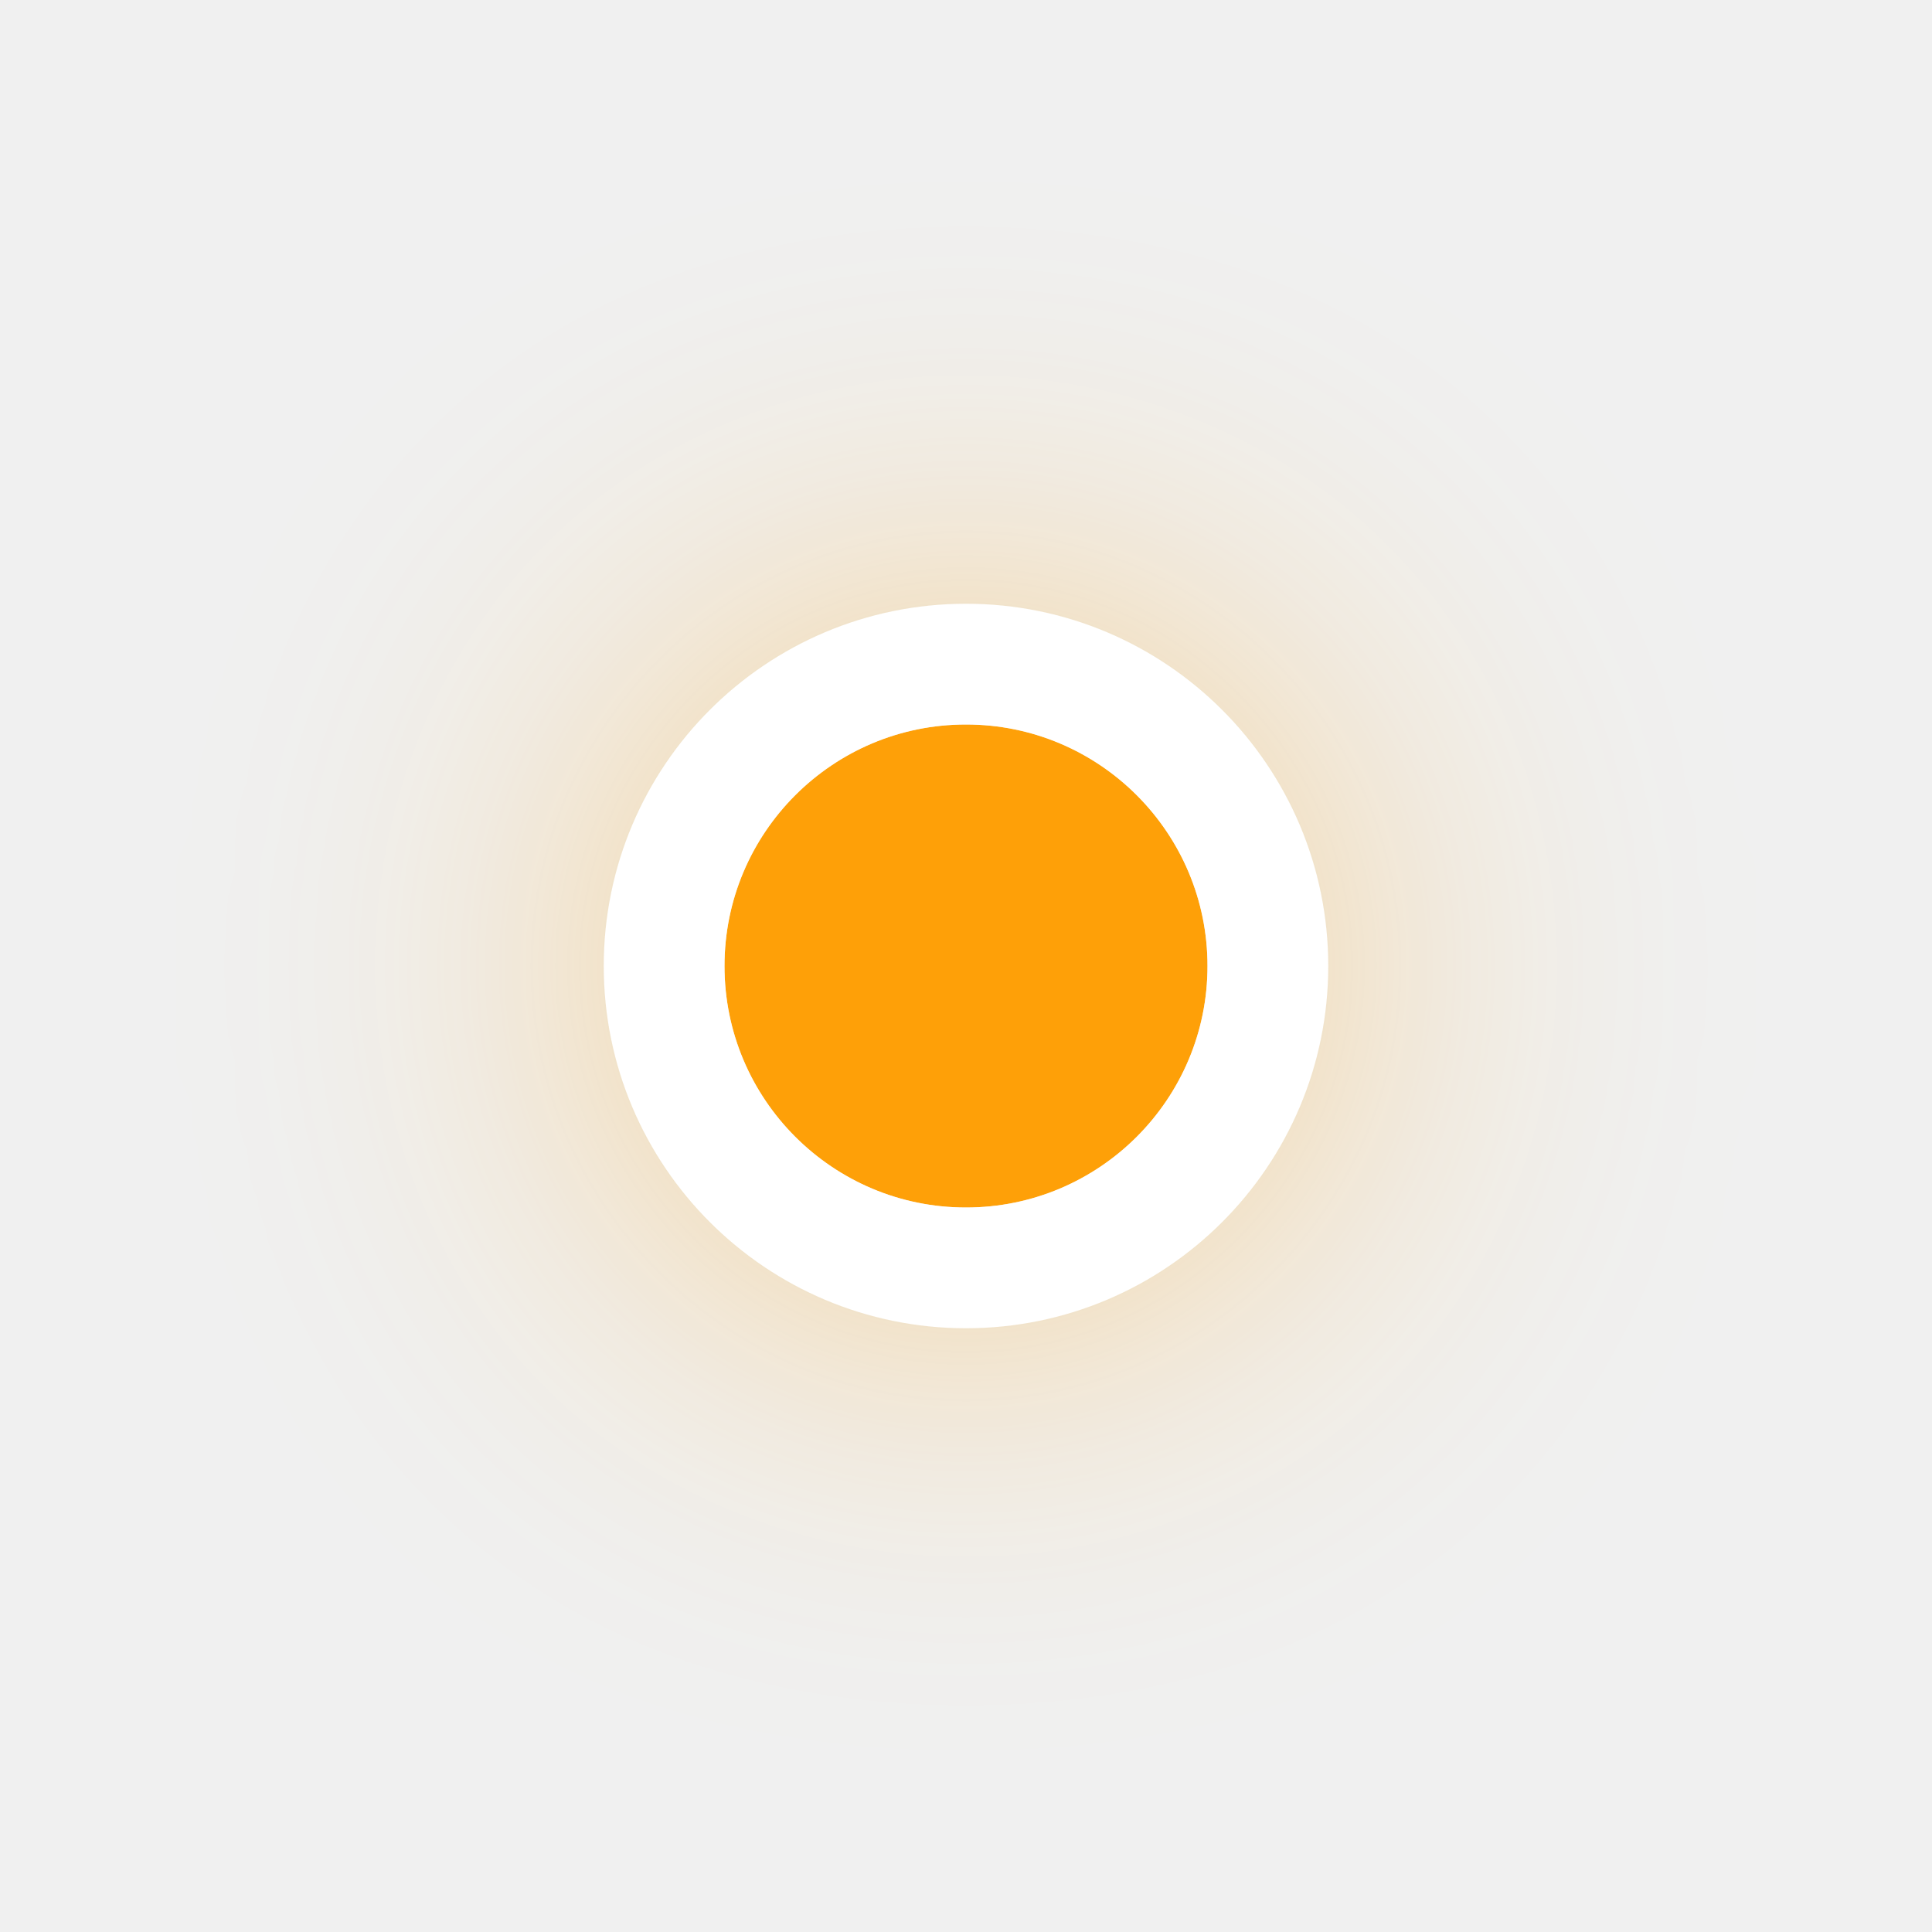
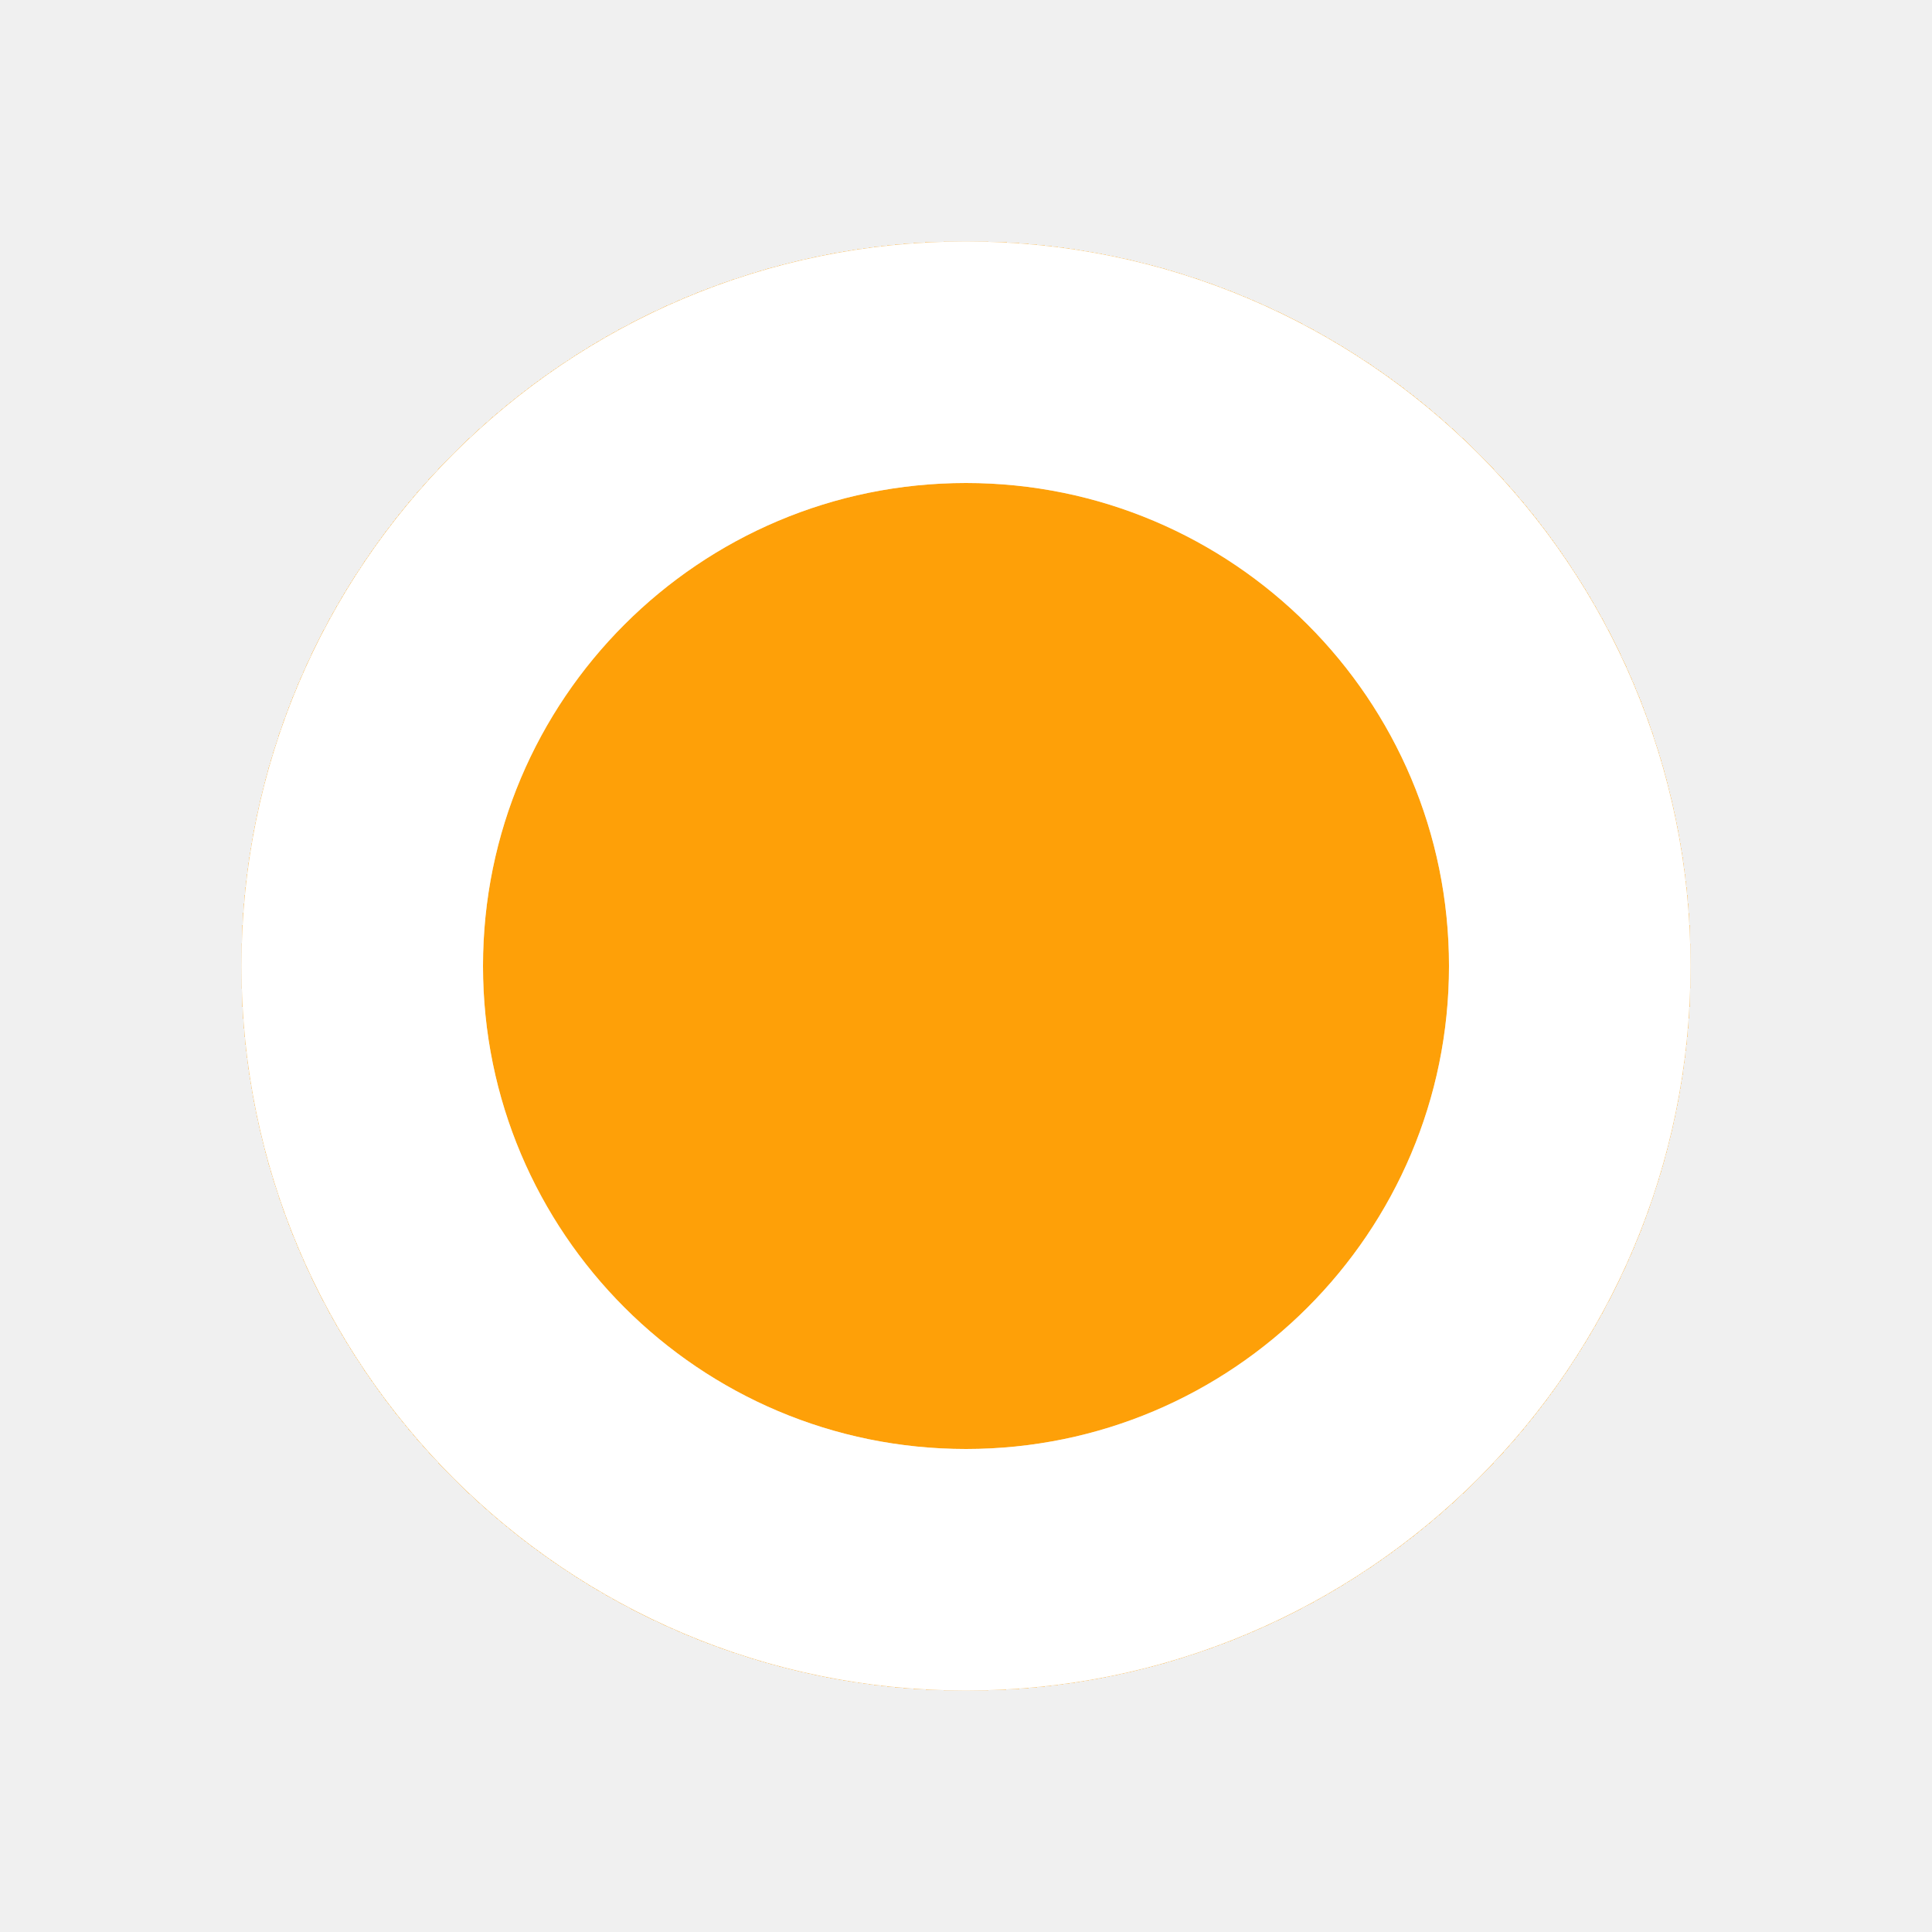
- <svg xmlns="http://www.w3.org/2000/svg" width="32" height="32" viewBox="0 0 32 32" fill="none">
-   <g filter="url(#filter0_d_1201_60483)">
-     <path d="M20 16C20 18.209 18.209 20 16 20C13.791 20 12 18.209 12 16C12 13.791 13.791 12 16 12C18.209 12 20 13.791 20 16Z" fill="#FEA008" />
-     <path d="M16 21C18.761 21 21 18.761 21 16C21 13.239 18.761 11 16 11C13.239 11 11 13.239 11 16C11 18.761 13.239 21 16 21Z" stroke="white" stroke-width="2" />
+ <svg xmlns="http://www.w3.org/2000/svg" width="16" height="16" viewBox="0 0 16 16" fill="none">
+   <g filter="url(#filter0_d_1807_849)">
+     <path d="M12 8C12 10.209 10.209 12 8 12C5.791 12 4 10.209 4 8C4 5.791 5.791 4 8 4C10.209 4 12 5.791 12 8Z" fill="#FEA008" />
+     <path d="M8 13C10.761 13 13 10.761 13 8C13 5.239 10.761 3 8 3C5.239 3 3 5.239 3 8C3 10.761 5.239 13 8 13Z" stroke="white" stroke-width="2" />
  </g>
  <defs>
-     <filter id="filter0_d_1201_60483" x="0" y="0" width="32" height="32" filterUnits="userSpaceOnUse" color-interpolation-filters="sRGB">
+     <filter id="filter0_d_1807_849" x="2" y="2" width="12" height="12" filterUnits="userSpaceOnUse" color-interpolation-filters="sRGB">
      <feFlood flood-opacity="0" result="BackgroundImageFix" />
      <feColorMatrix in="SourceAlpha" type="matrix" values="0 0 0 0 0 0 0 0 0 0 0 0 0 0 0 0 0 0 127 0" result="hardAlpha" />
      <feOffset />
-       <feGaussianBlur stdDeviation="5" />
      <feColorMatrix type="matrix" values="0 0 0 0 0.996 0 0 0 0 0.627 0 0 0 0 0.031 0 0 0 0.4 0" />
-       <feBlend mode="normal" in2="BackgroundImageFix" result="effect1_dropShadow_1201_60483" />
-       <feBlend mode="normal" in="SourceGraphic" in2="effect1_dropShadow_1201_60483" result="shape" />
+       <feBlend mode="normal" in2="BackgroundImageFix" result="effect1_dropShadow_1807_849" />
+       <feBlend mode="normal" in="SourceGraphic" in2="effect1_dropShadow_1807_849" result="shape" />
    </filter>
  </defs>
</svg>
